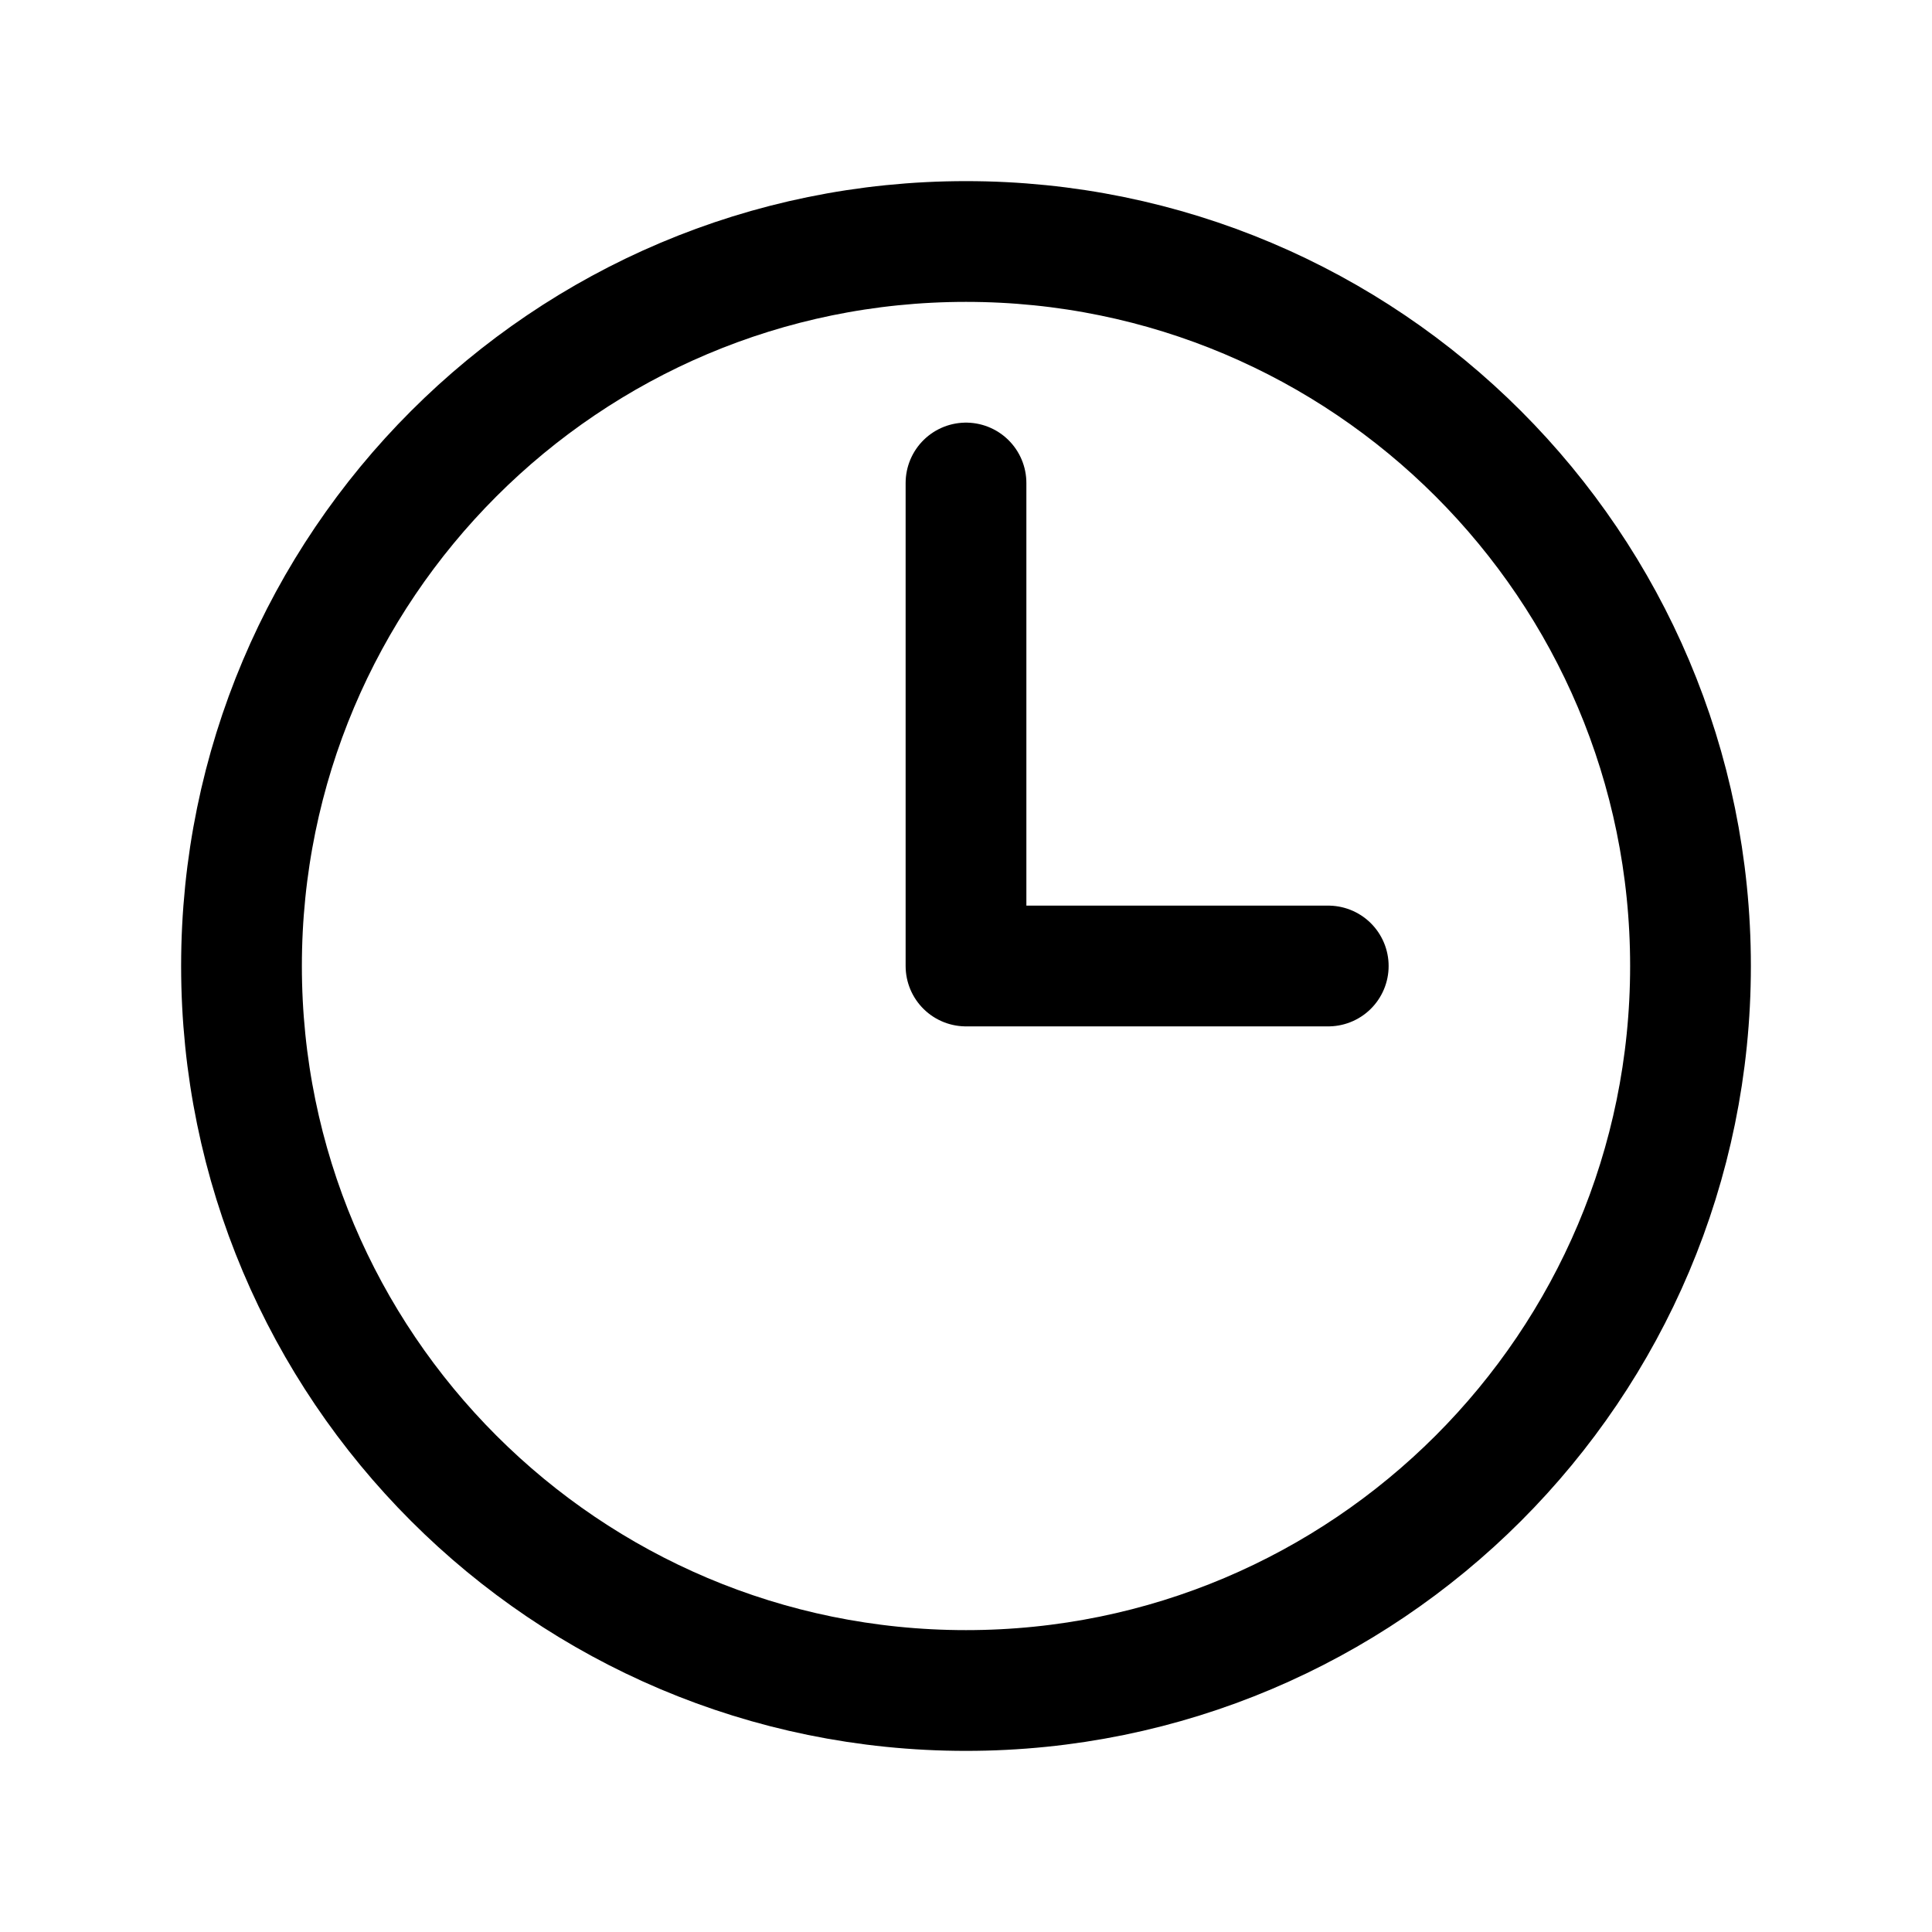
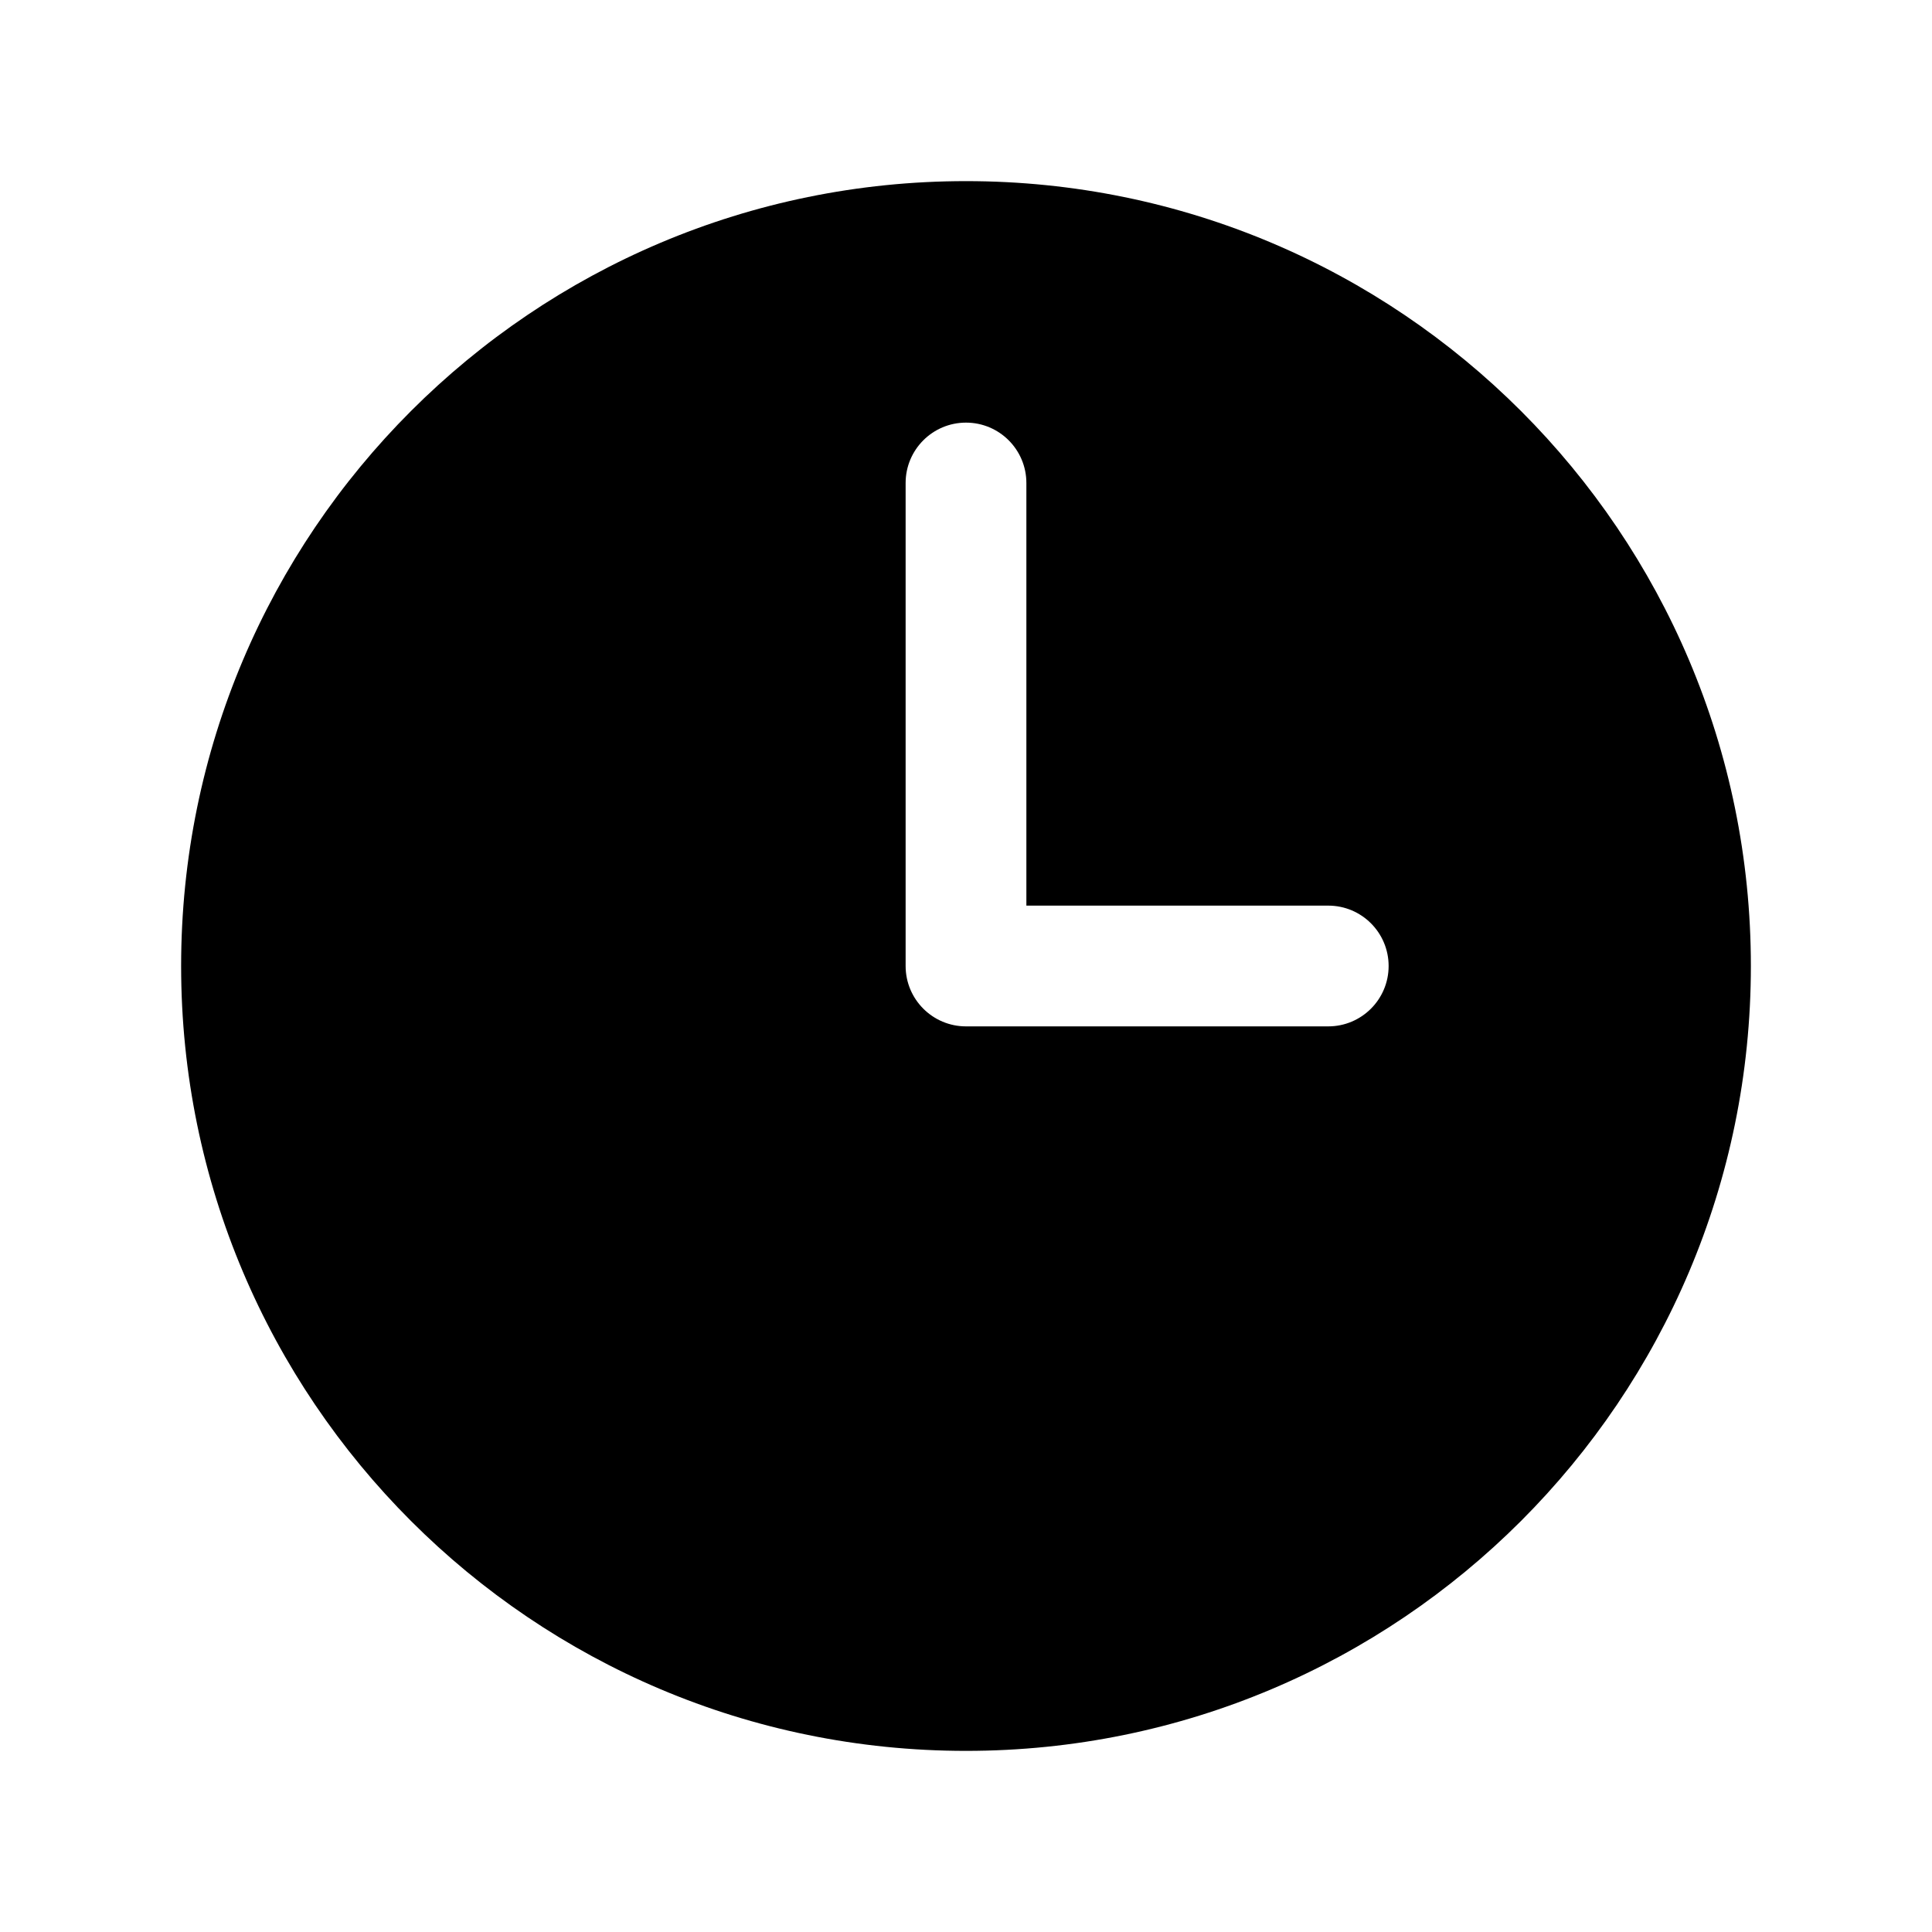
- <svg xmlns="http://www.w3.org/2000/svg" fill="none" viewBox="0 0 24 24" stroke-width="1.5" stroke="currentColor" class="size-6">
-   <path stroke-linecap="round" stroke-linejoin="round" d="M12 6v6h4.5m4.5 0a9 9 0 1 1-18 0 9 9 0 0 1 18 0Z" />
+ <svg xmlns="http://www.w3.org/2000/svg" viewBox="0 0 24 24" fill="currentColor" class="size-6">
+   <path fill-rule="evenodd" d="M12 2.25c-5.385 0-9.75 4.365-9.75 9.75s4.365 9.75 9.75 9.75 9.75-4.365 9.75-9.75S17.385 2.25 12 2.25ZM12.75 6a.75.75 0 0 0-1.5 0v6c0 .414.336.75.75.75h4.5a.75.75 0 0 0 0-1.5h-3.75V6Z" clip-rule="evenodd" />
</svg>
